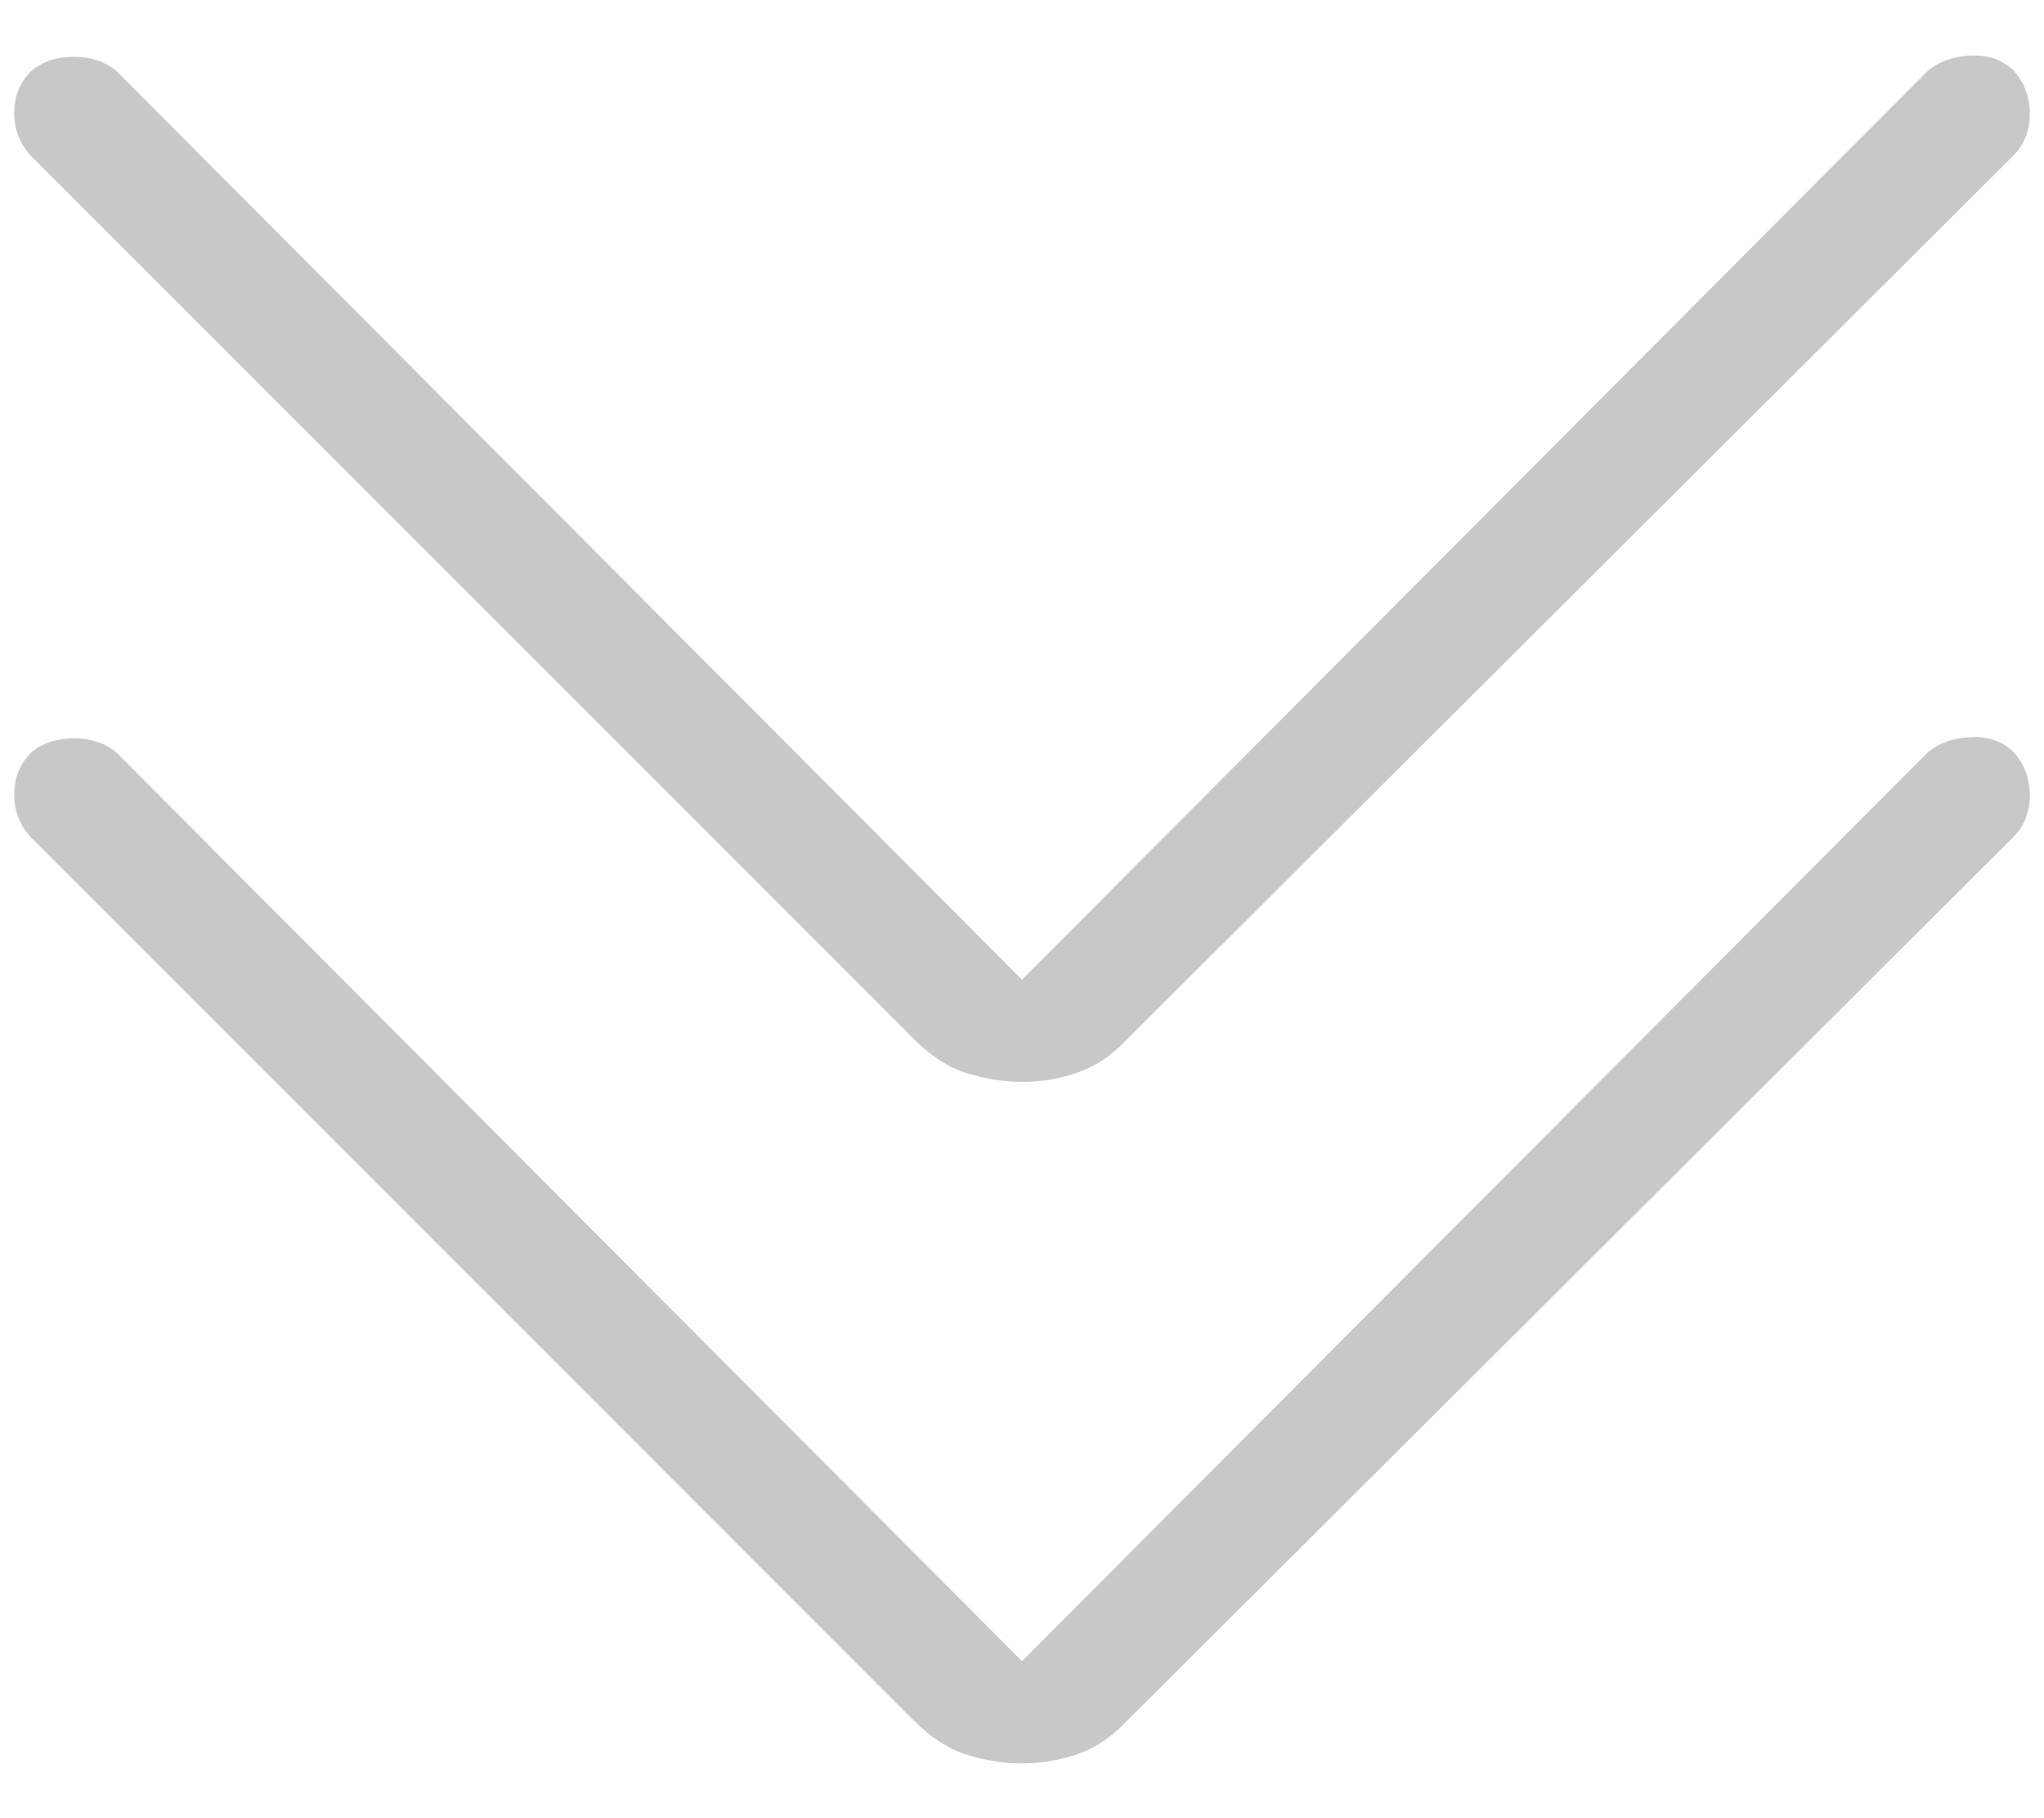
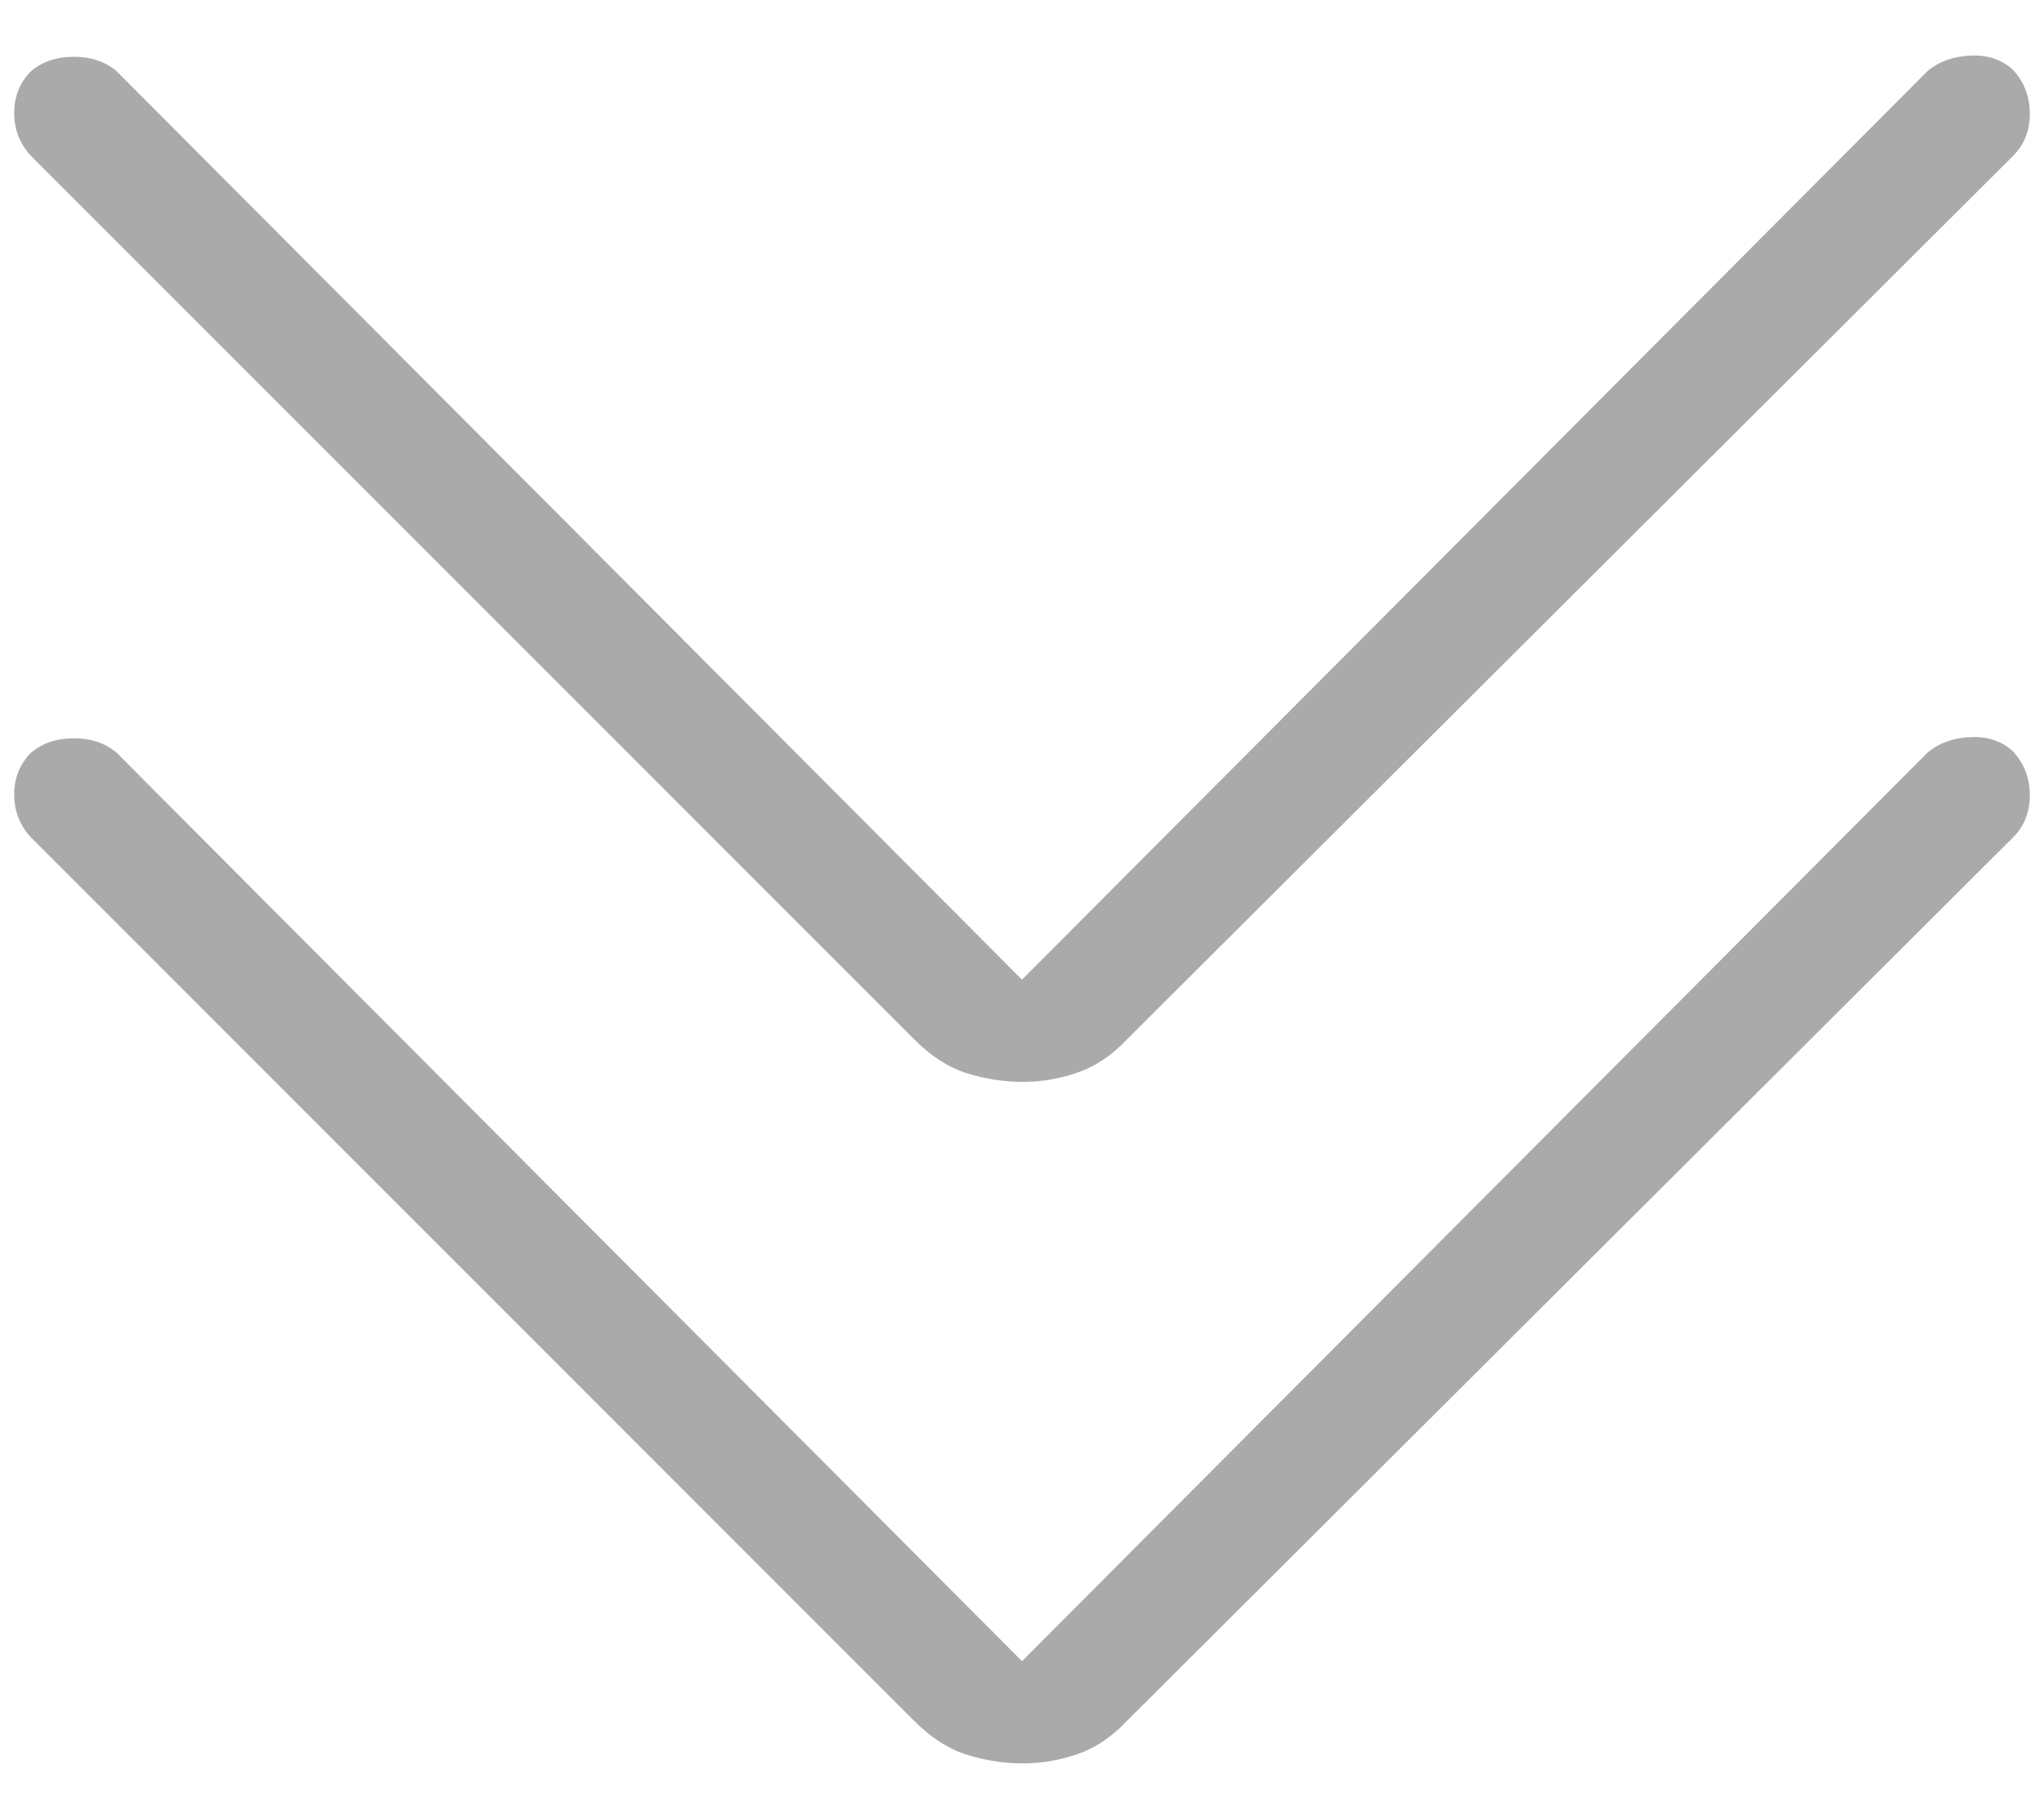
<svg xmlns="http://www.w3.org/2000/svg" width="36" height="32" viewBox="0 0 36 32" fill="none">
-   <path d="M18 29.25L33.95 13.25C34.15 13.083 34.401 12.993 34.703 12.979C35.006 12.965 35.256 13.048 35.453 13.229C35.651 13.443 35.75 13.701 35.75 14.002C35.75 14.304 35.65 14.553 35.45 14.75L19.85 30.3C19.583 30.583 19.292 30.779 18.975 30.887C18.658 30.996 18.337 31.05 18.012 31.05C17.688 31.05 17.363 31 17.038 30.9C16.712 30.8 16.4 30.6 16.1 30.3L0.55 14.75C0.35 14.536 0.25 14.283 0.25 13.99C0.25 13.696 0.35 13.45 0.55 13.25C0.75 13.083 1 13 1.3 13C1.6 13 1.85 13.083 2.05 13.25L18 29.25Z" fill="#C8C8C8" />
-   <path d="M18 17.25L33.95 1.25C34.15 1.083 34.401 0.993 34.703 0.979C35.006 0.965 35.256 1.048 35.453 1.229C35.651 1.443 35.75 1.701 35.75 2.002C35.75 2.304 35.65 2.553 35.45 2.75L19.85 18.3C19.583 18.583 19.292 18.779 18.975 18.887C18.658 18.996 18.337 19.05 18.012 19.05C17.688 19.05 17.363 19 17.038 18.9C16.712 18.8 16.4 18.6 16.1 18.3L0.55 2.75C0.35 2.536 0.25 2.283 0.25 1.99C0.25 1.696 0.35 1.45 0.55 1.25C0.75 1.083 1 1 1.3 1C1.6 1 1.85 1.083 2.05 1.25L18 17.25Z" fill="#C8C8C8" />
+   <path d="M18 29.25L33.95 13.25C34.15 13.083 34.401 12.993 34.703 12.979C35.006 12.965 35.256 13.048 35.453 13.229C35.651 13.443 35.75 13.701 35.75 14.002C35.75 14.304 35.65 14.553 35.45 14.75L19.85 30.3C19.583 30.583 19.292 30.779 18.975 30.887C18.658 30.996 18.337 31.05 18.012 31.05C17.688 31.05 17.363 31 17.038 30.9C16.712 30.8 16.4 30.6 16.1 30.3L0.55 14.75C0.35 14.536 0.25 14.283 0.25 13.99C0.25 13.696 0.35 13.45 0.55 13.25C0.75 13.083 1 13 1.3 13C1.6 13 1.85 13.083 2.05 13.25L18 29.25Z" fill="#AAAAAA" />
+   <path d="M18 17.25L33.95 1.25C34.15 1.083 34.401 0.993 34.703 0.979C35.006 0.965 35.256 1.048 35.453 1.229C35.651 1.443 35.75 1.701 35.75 2.002C35.75 2.304 35.65 2.553 35.45 2.75L19.85 18.3C19.583 18.583 19.292 18.779 18.975 18.887C18.658 18.996 18.337 19.05 18.012 19.05C17.688 19.05 17.363 19 17.038 18.9C16.712 18.8 16.4 18.6 16.1 18.3L0.55 2.75C0.35 2.536 0.25 2.283 0.25 1.99C0.25 1.696 0.35 1.45 0.55 1.25C0.75 1.083 1 1 1.3 1C1.6 1 1.85 1.083 2.05 1.25L18 17.25Z" fill="#AAAAAA" />
</svg>
